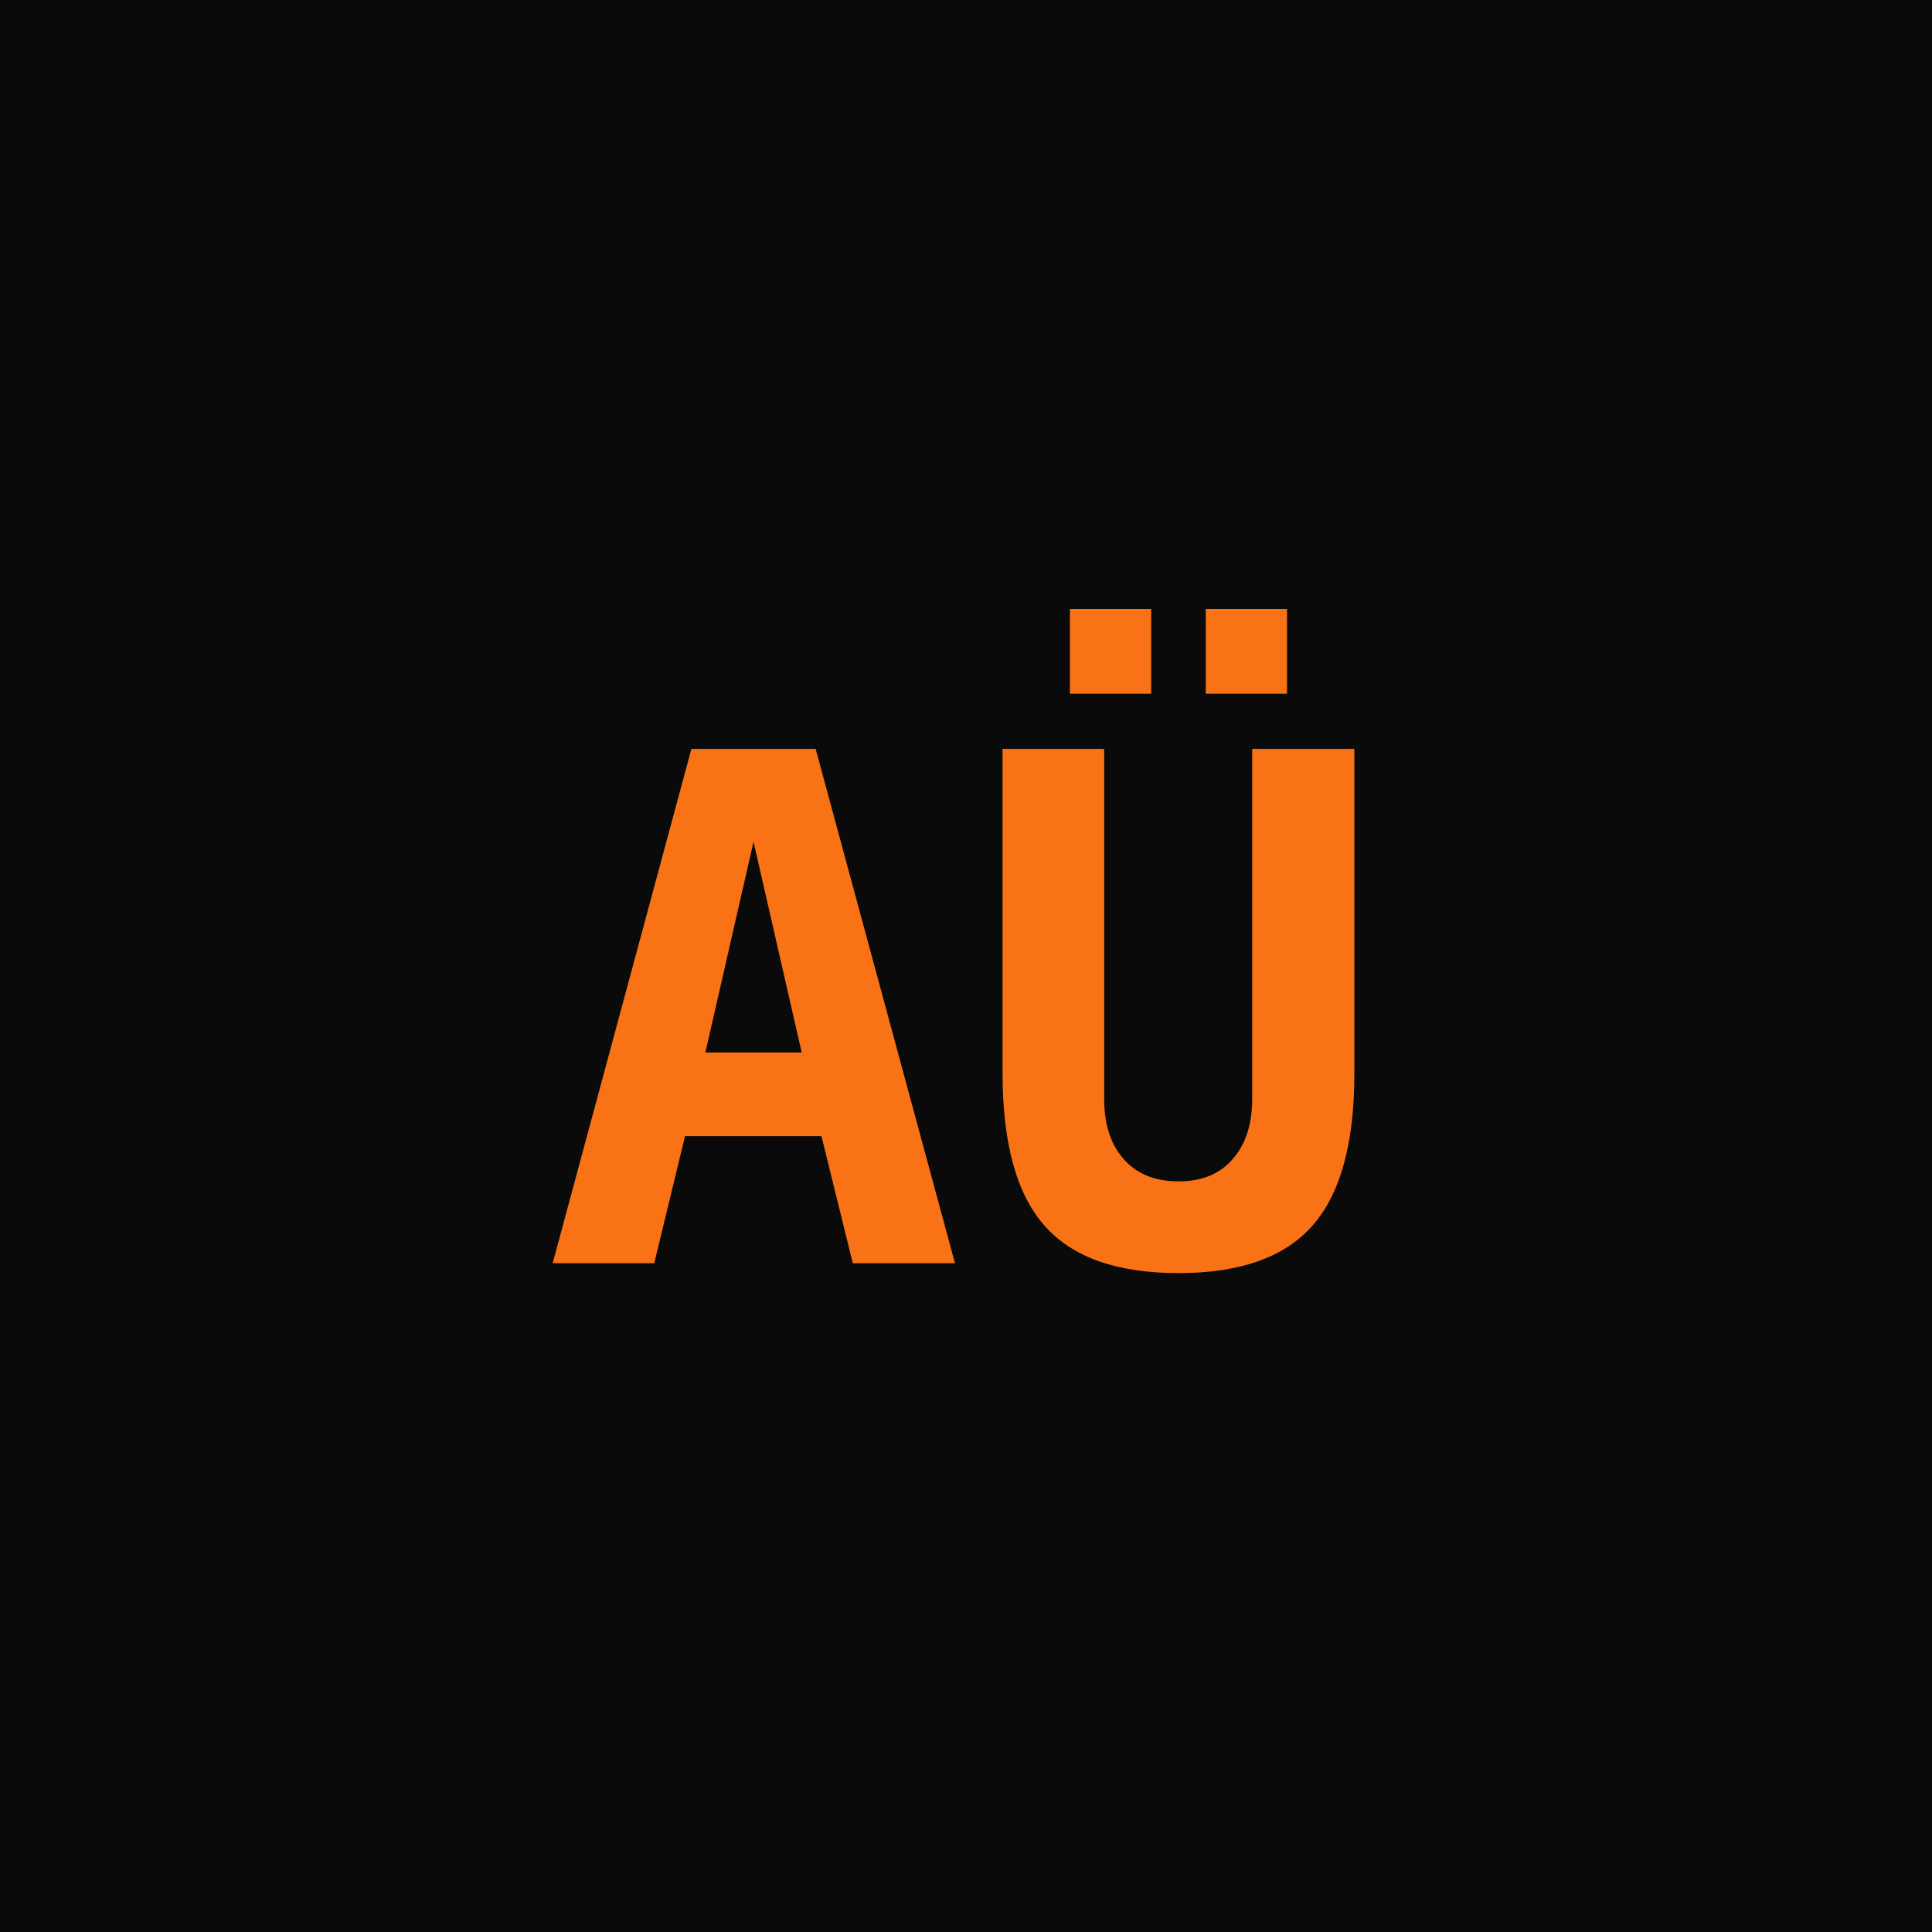
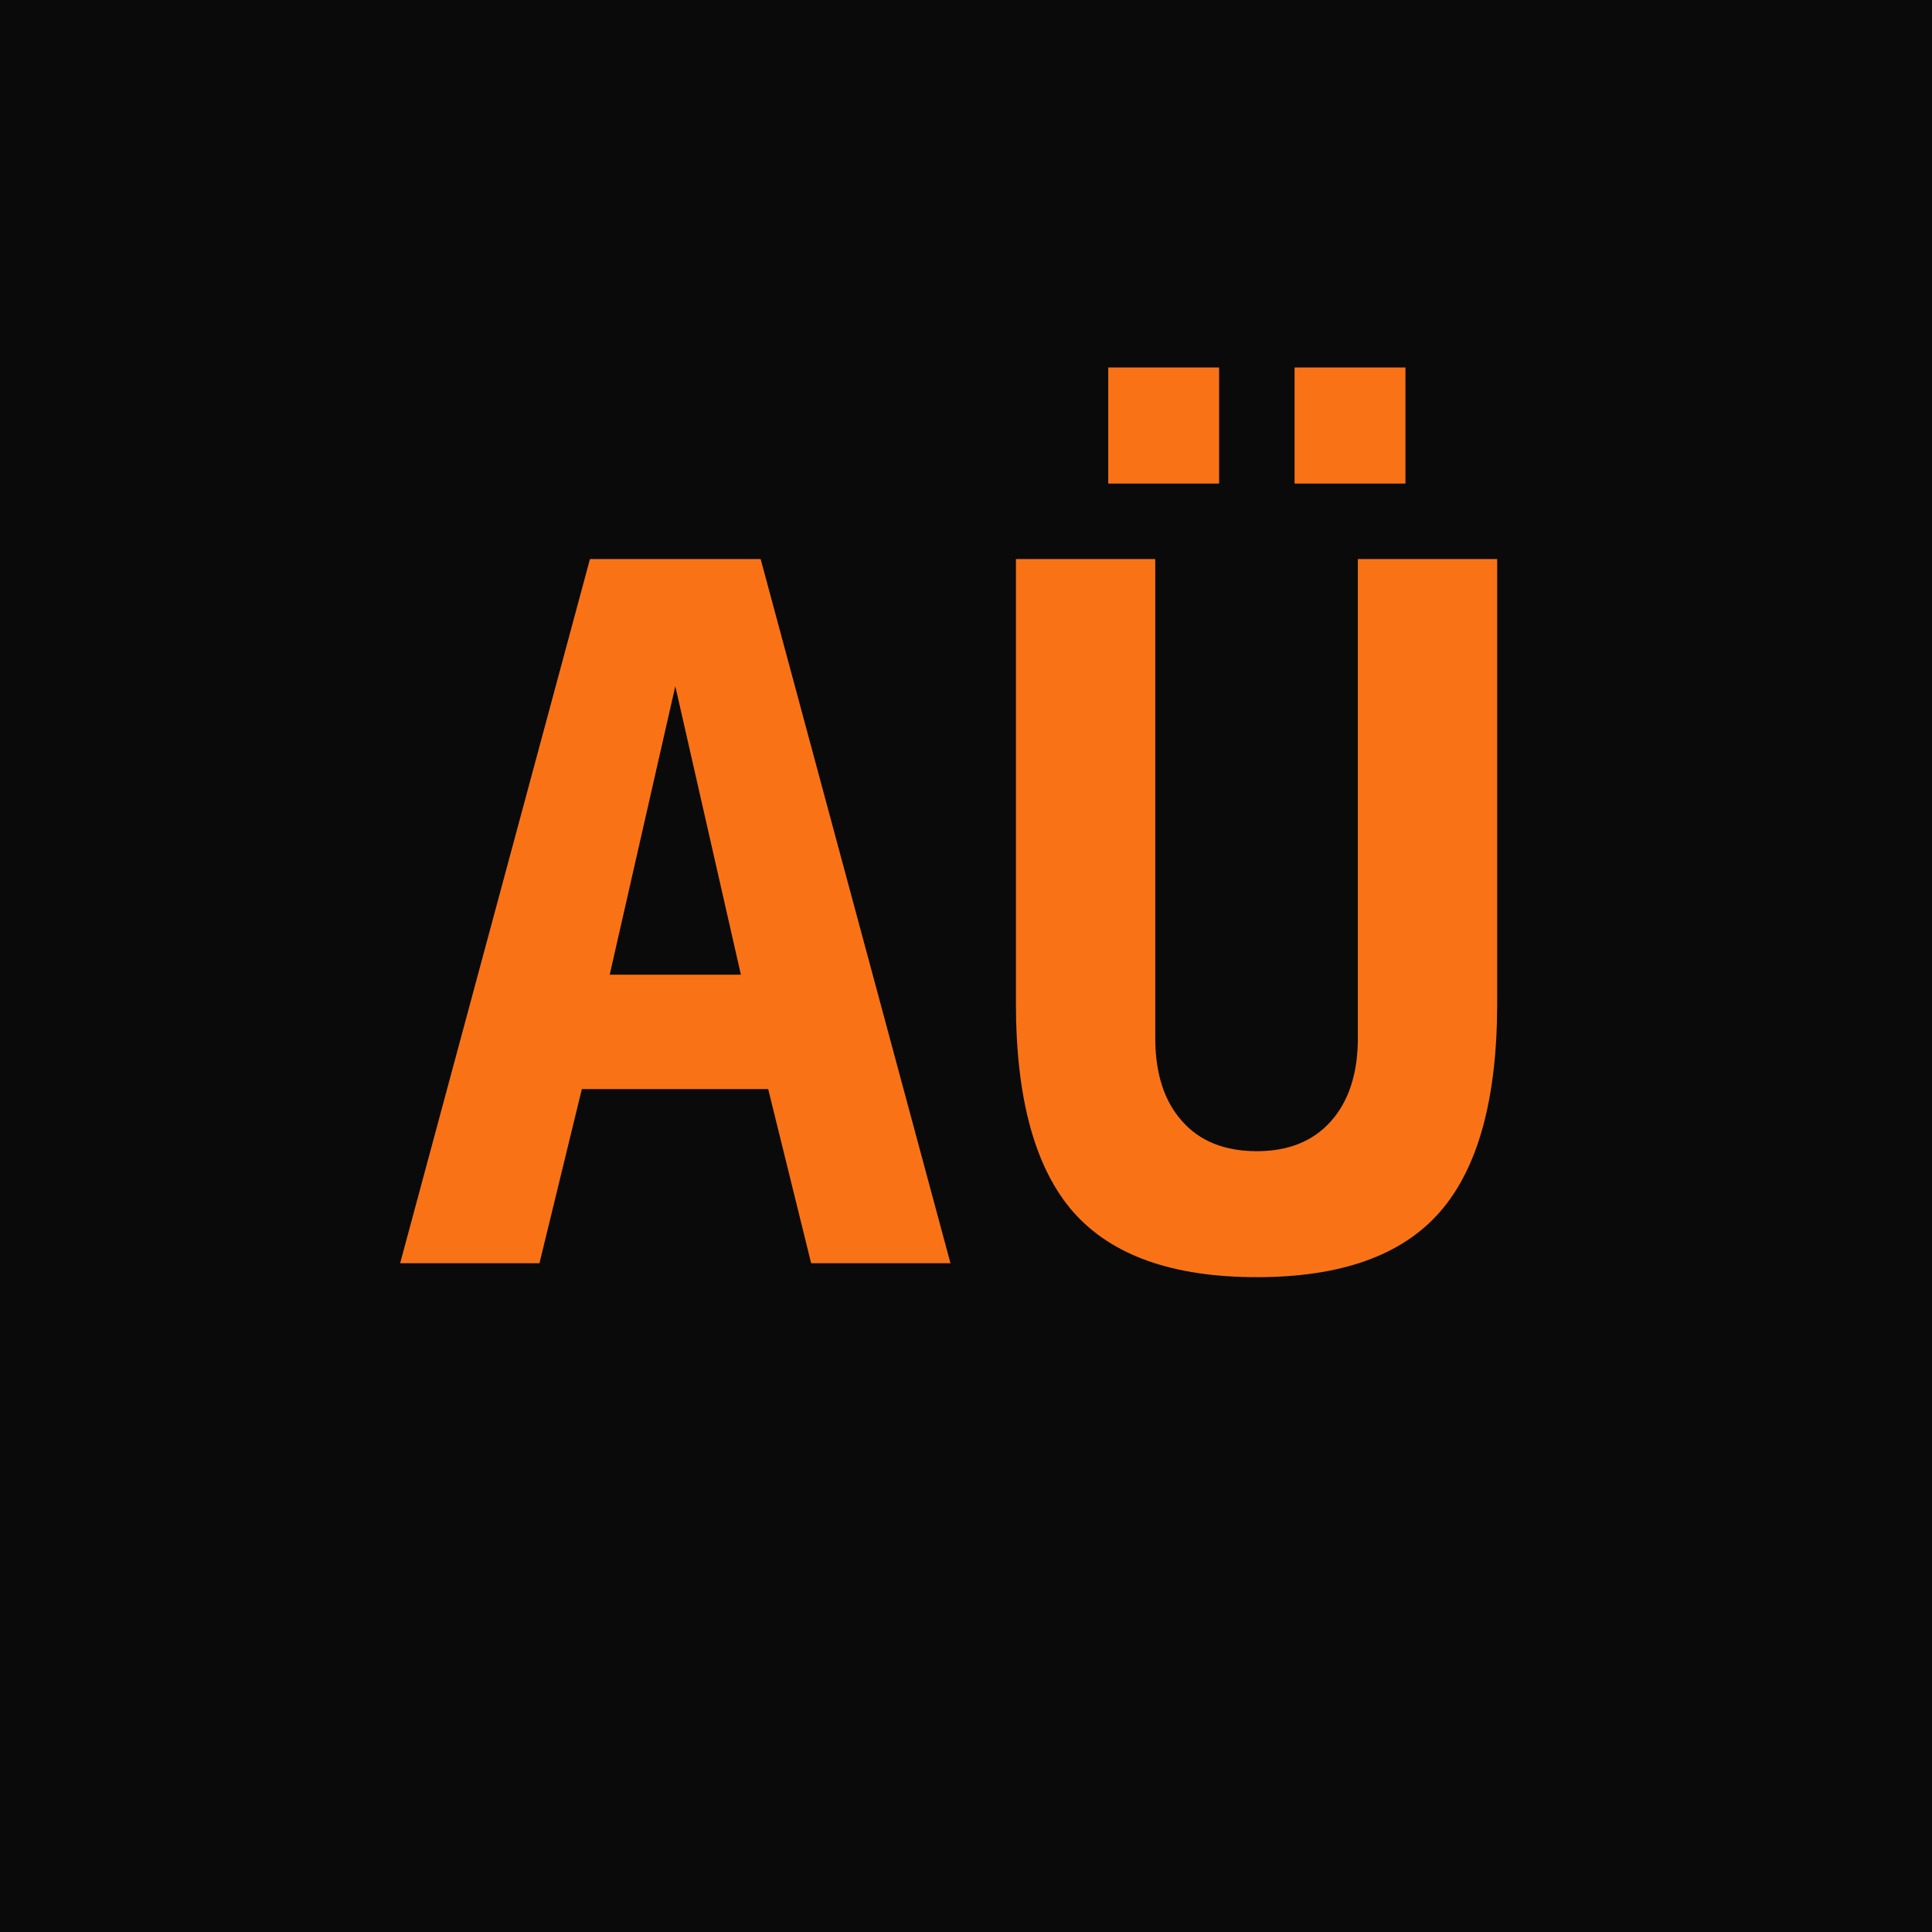
<svg xmlns="http://www.w3.org/2000/svg" viewBox="0 0 52 52">
  <rect width="52" height="52" fill="#0a0a0a" />
-   <text x="26" y="34" text-anchor="middle" font-family="'Space Mono', ui-monospace, monospace" font-size="19" font-weight="700" fill="#f97316">AÜ</text>
+   <text x="26" y="34" text-anchor="middle" font-family="'Space Mono', ui-monospace, monospace" font-size="26" font-weight="700" fill="#f97316">AÜ</text>
  <line x1="11" y1="43" x2="41" y2="43" stroke="#0a0a0a" stroke-width="1" opacity=".45" />
</svg>
